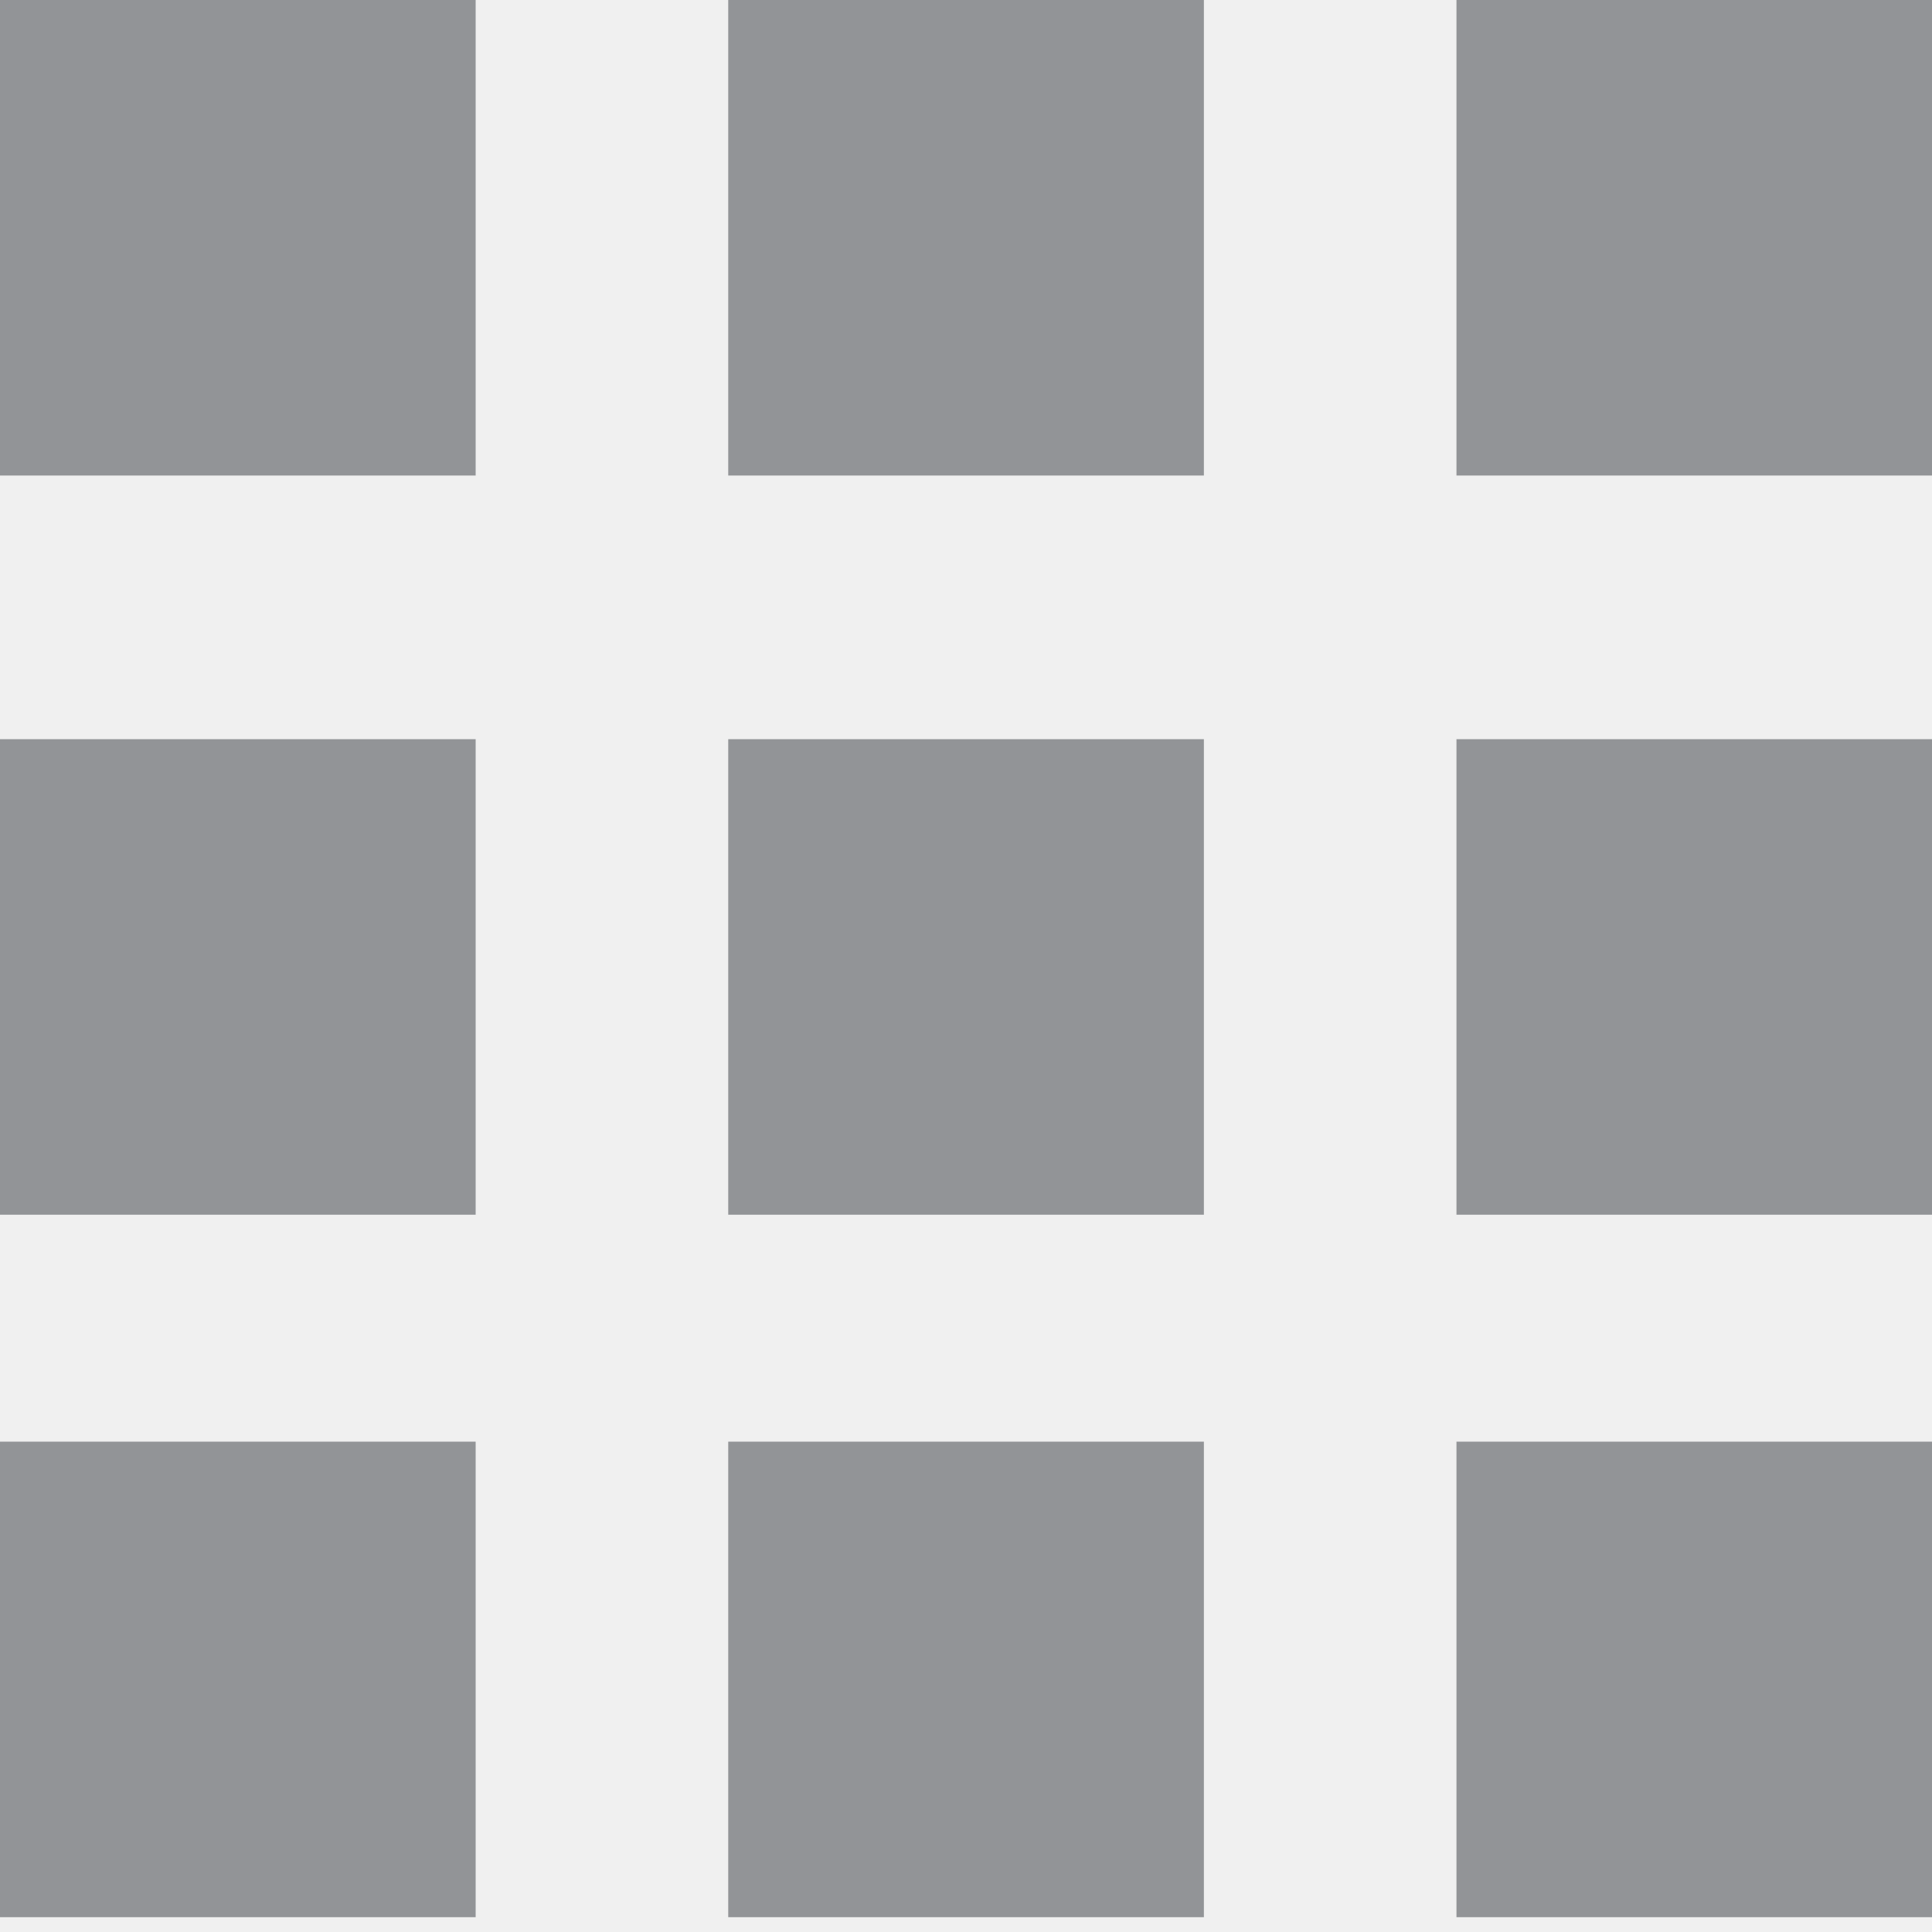
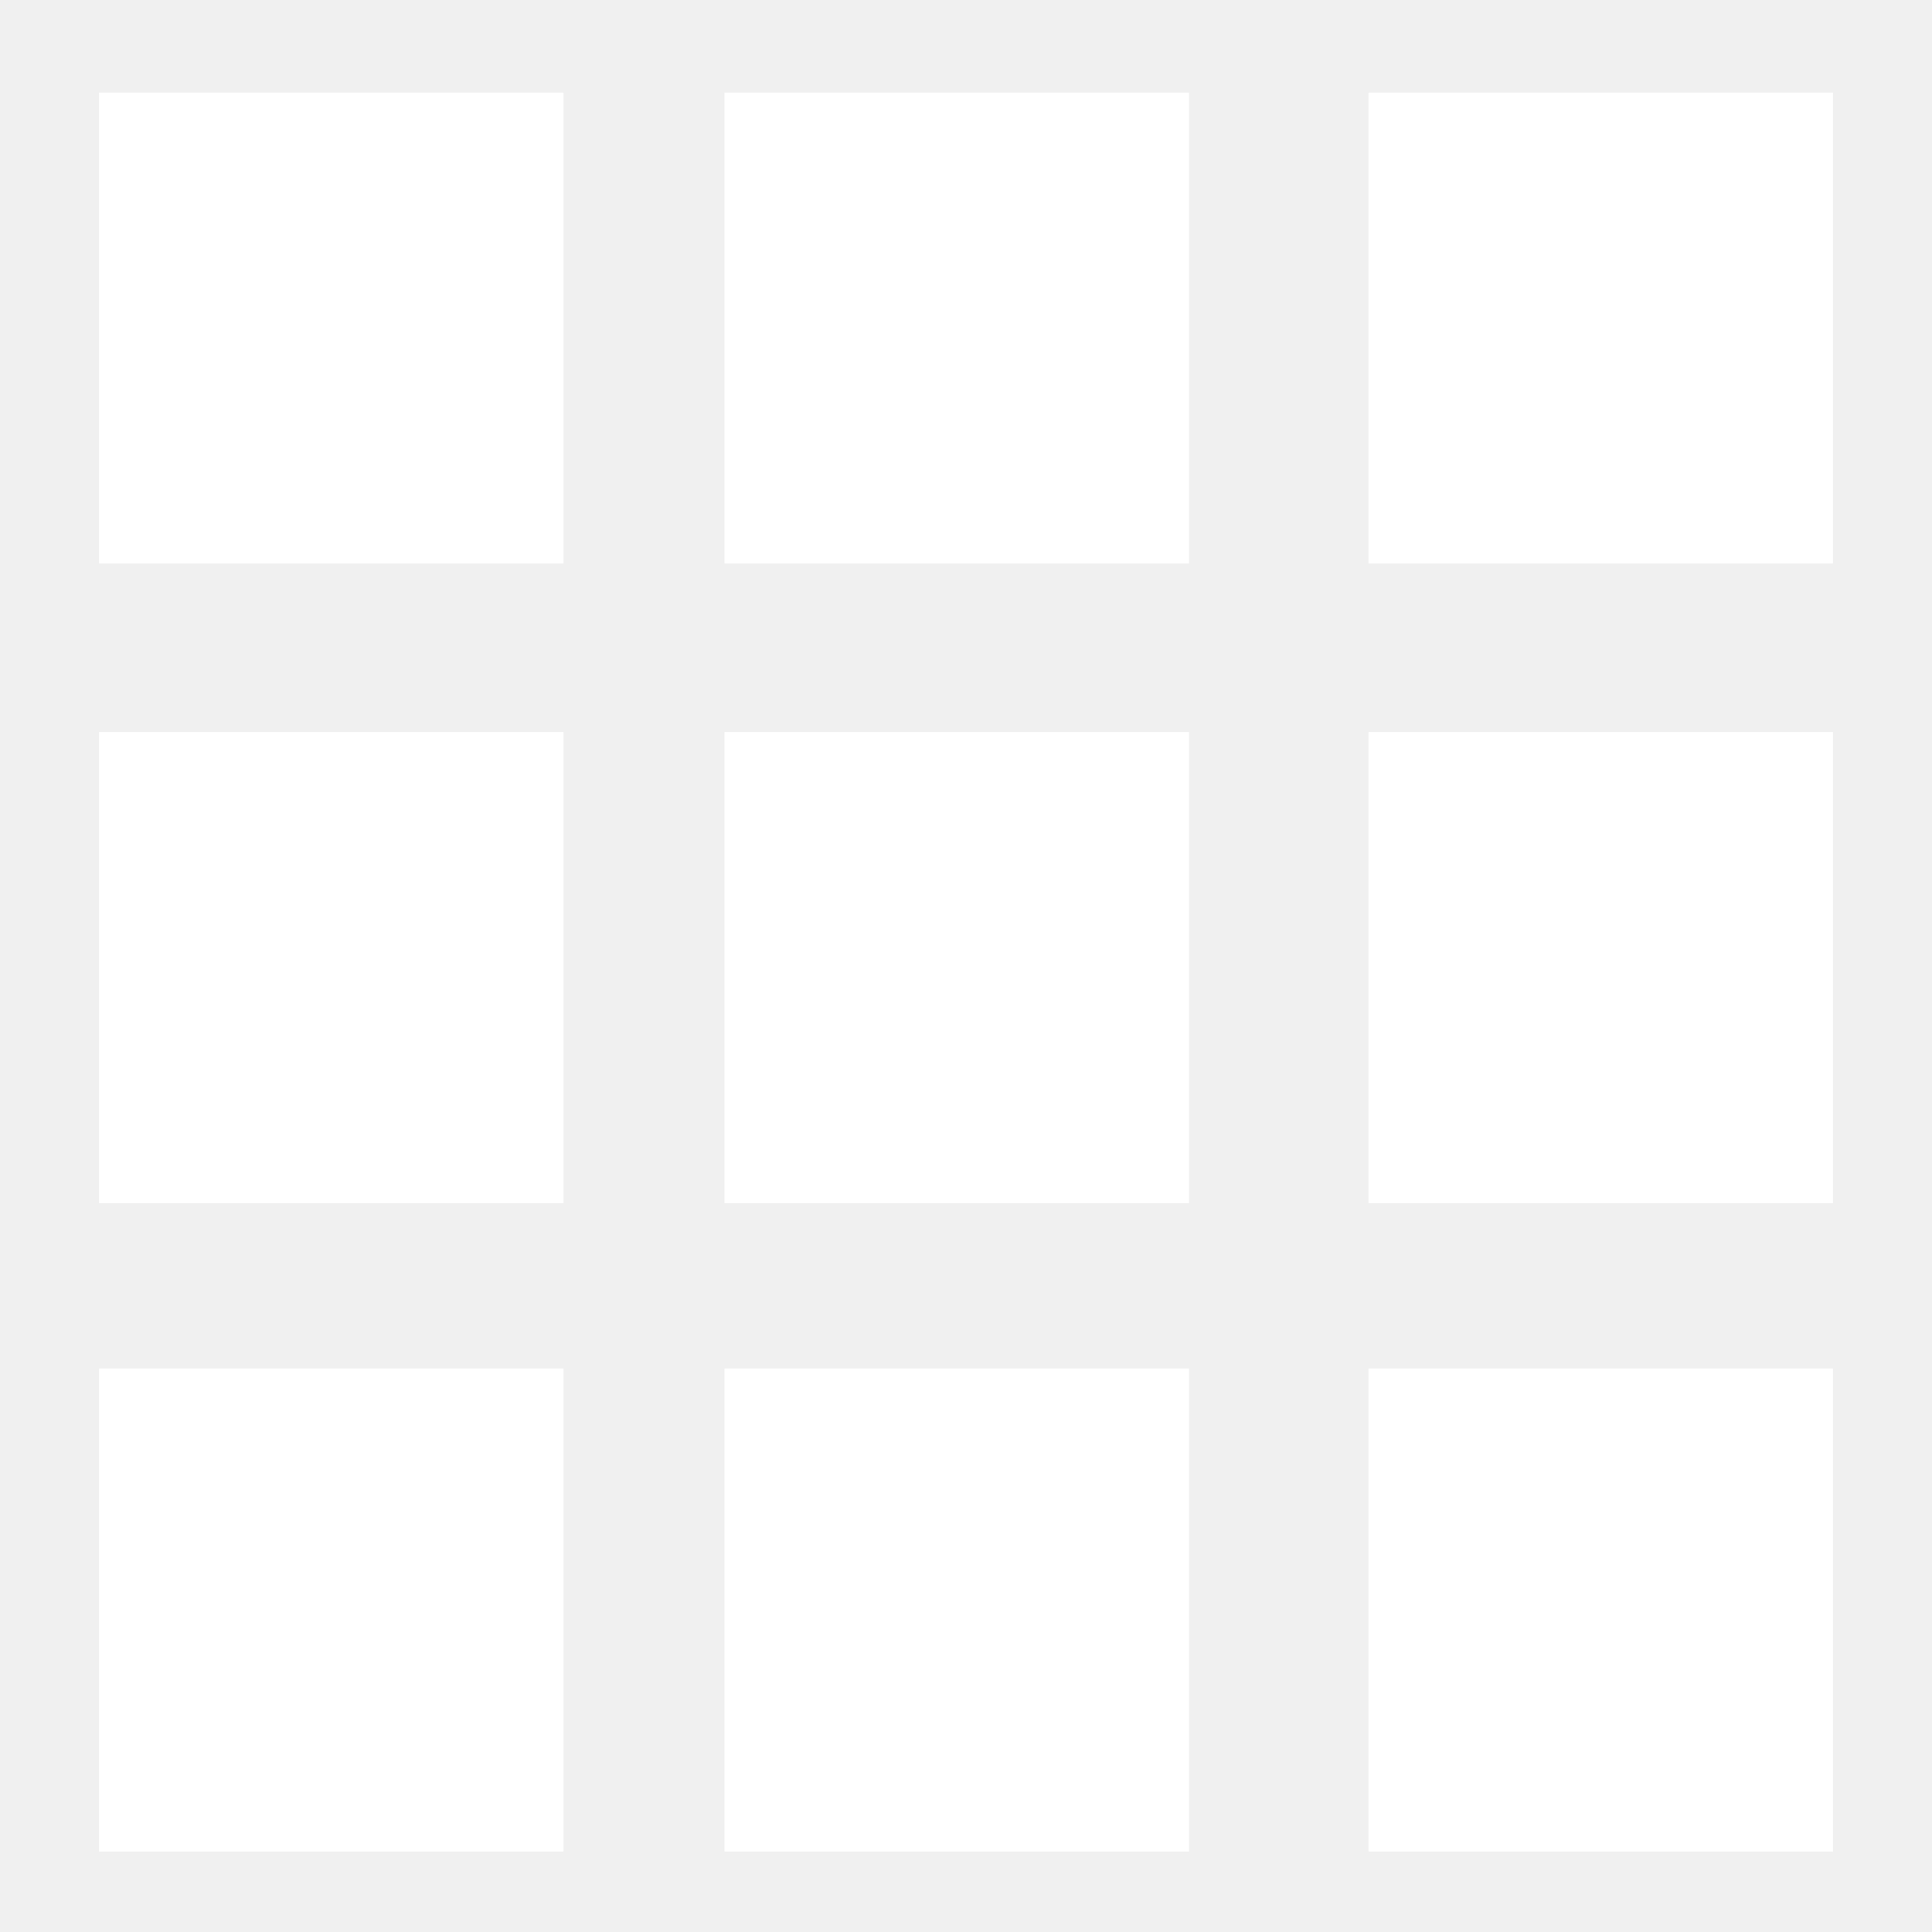
- <svg xmlns="http://www.w3.org/2000/svg" height="15" width="15">
-   <g fill="#929497">
-     <rect width="3.693" height="3.692" />
-     <rect x="5.654" height="3.692" width="3.693" />
-     <rect y="5.739" width="3.693" height="3.692" />
-     <rect y="5.739" x="5.654" height="3.692" width="3.693" />
-     <rect x="11.308" height="3.692" width="3.692" />
-     <rect y="5.739" x="11.308" height="3.692" width="3.692" />
-     <rect y="11.193" width="3.693" height="3.692" />
-     <rect y="11.193" x="5.654" height="3.692" width="3.693" />
-     <rect y="11.193" x="11.308" height="3.692" width="3.692" />
-   </g>
+ <svg xmlns="http://www.w3.org/2000/svg" width="24" height="24" viewBox="44.5 -23.5 24 24" enable-background="new 44.5 -23.5 24 24">
+   <rect x="45.73" y="-22.35" fill="#fff" width="5.77" height="5.85" />
+   <rect x="53.5" y="-22.35" fill="#fff" width="5.77" height="5.85" />
+   <rect x="45.73" y="-14.407" fill="#fff" width="5.77" height="5.853" />
+   <rect x="53.5" y="-14.407" fill="#fff" width="5.77" height="5.853" />
+   <rect x="61.5" y="-22.35" fill="#fff" width="5.77" height="5.85" />
+   <rect x="61.5" y="-14.407" fill="#fff" width="5.77" height="5.853" />
+   <rect x="45.73" y="-6.5" fill="#fff" width="5.77" height="6" />
+   <rect x="53.5" y="-6.5" fill="#fff" width="5.77" height="6" />
+   <rect x="61.5" y="-6.5" fill="#fff" width="5.77" height="6" />
</svg>
